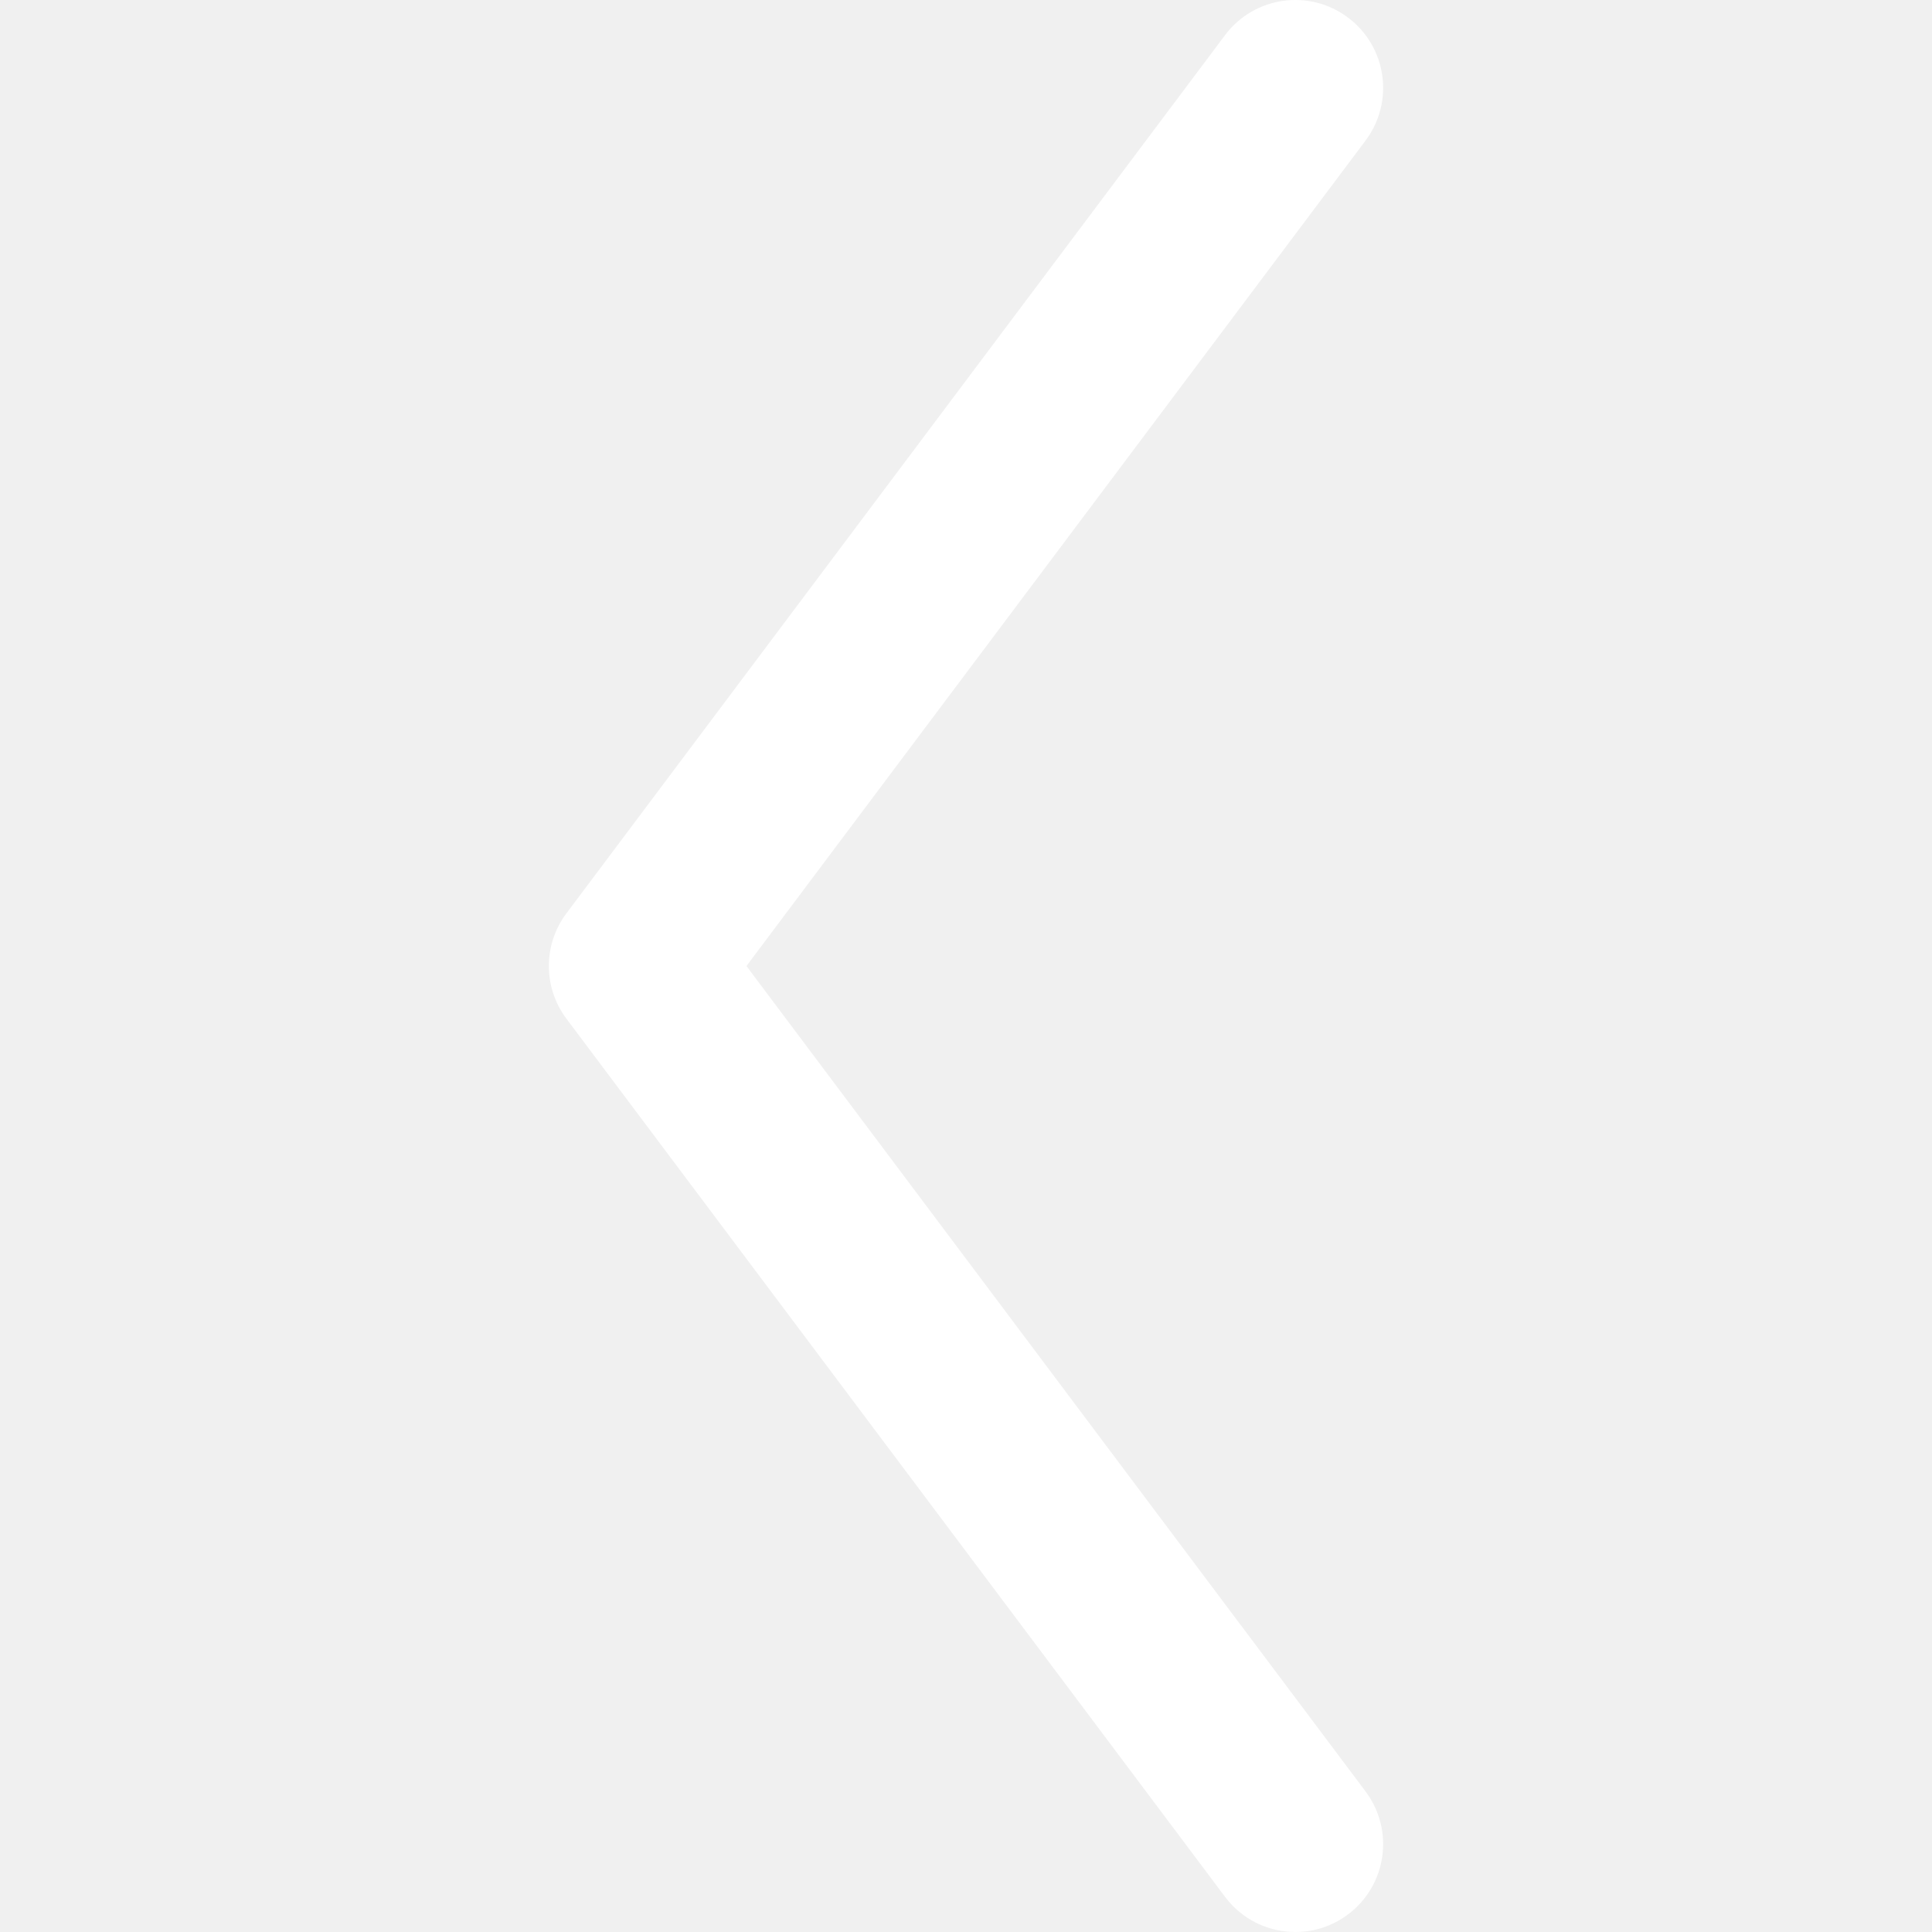
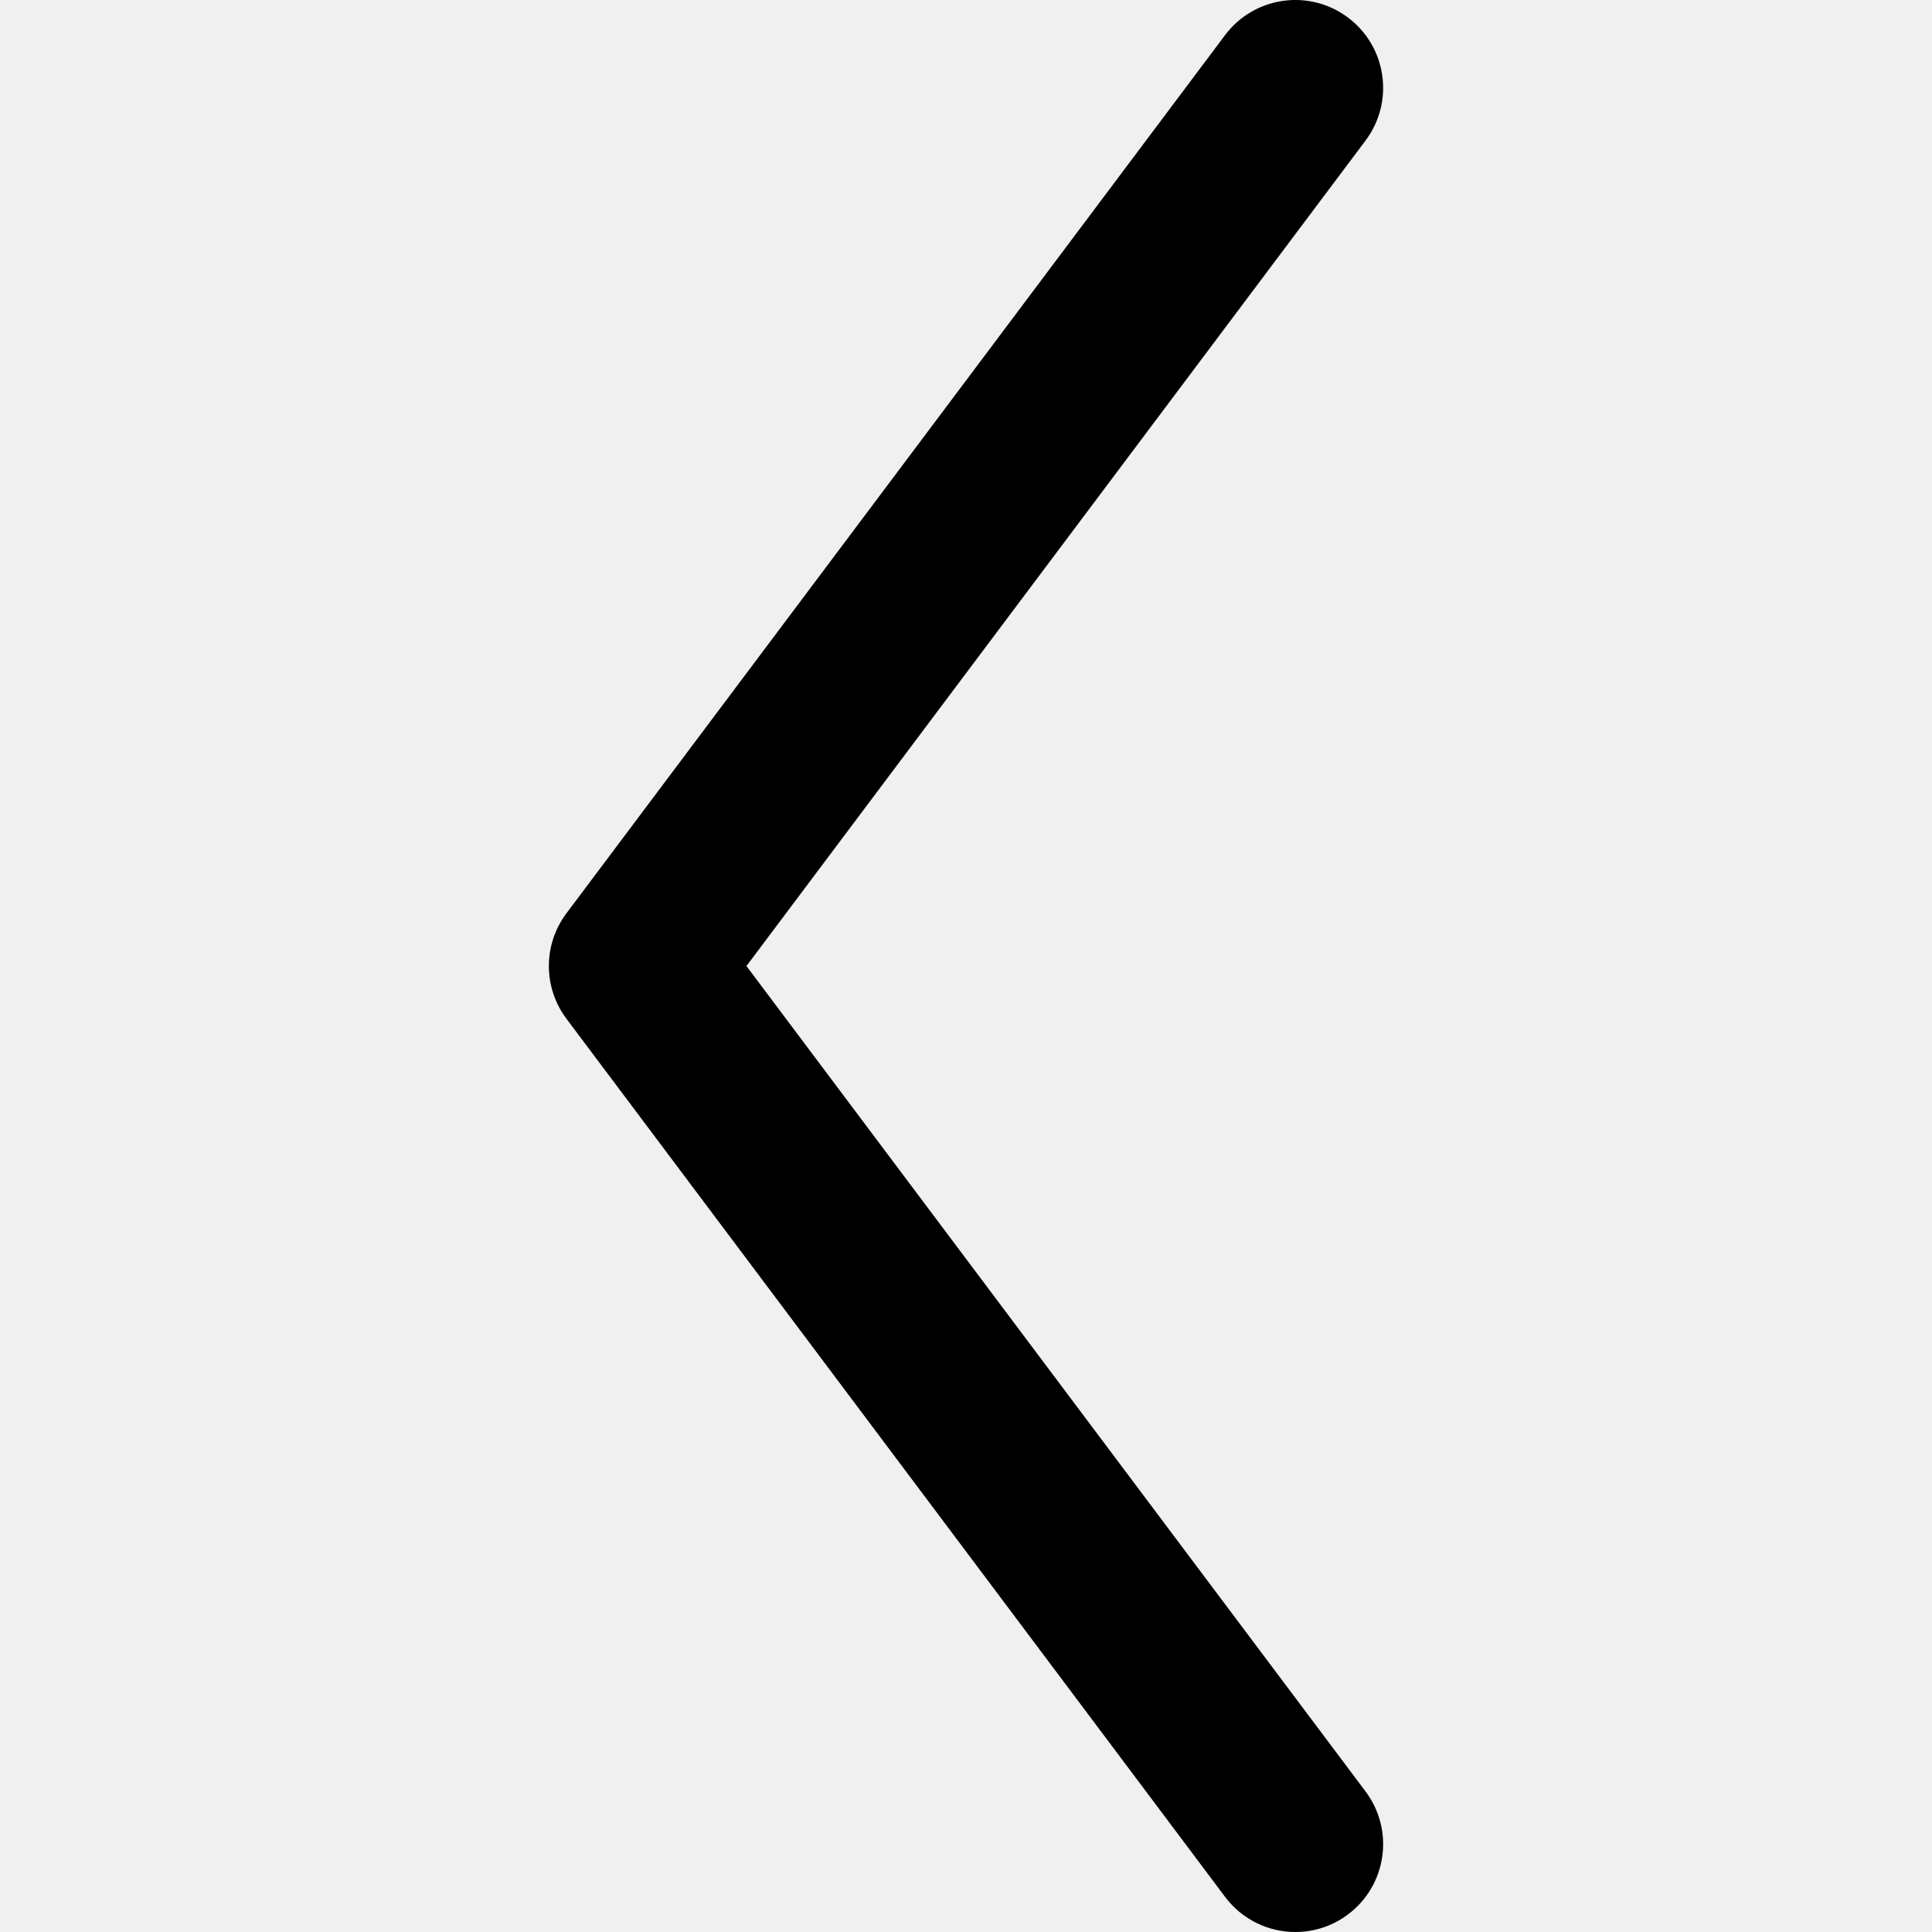
<svg xmlns="http://www.w3.org/2000/svg" version="1.1" id="Layer_1" x="0px" y="0px" viewBox="0 0 511.999 511.999" style="enable-background:new 0 0 511.999 511.999;" preserveAspectRatio="none" xml:space="preserve">
-   <path style="fill:#FFFFFF;" d="M361.889,474.762L197.817,256.006L361.889,37.237c7.713-10.283,5.627-24.871-4.655-32.582  c-10.282-7.713-24.871-5.626-32.582,4.655L150.109,242.042c-6.206,8.274-6.206,19.653,0,27.927l174.544,232.72  c4.572,6.097,11.56,9.311,18.637,9.311c4.858,0,9.759-1.517,13.945-4.656C367.518,499.631,369.602,485.044,361.889,474.762z" />
+   <path style="fill:#000000;" d="M361.889,474.762L197.817,256.006L361.889,37.237c7.713-10.283,5.627-24.871-4.655-32.582  c-10.282-7.713-24.871-5.626-32.582,4.655L150.109,242.042c-6.206,8.274-6.206,19.653,0,27.927l174.544,232.72  c4.572,6.097,11.56,9.311,18.637,9.311c4.858,0,9.759-1.517,13.945-4.656C367.518,499.631,369.602,485.044,361.889,474.762z" />
</svg>
